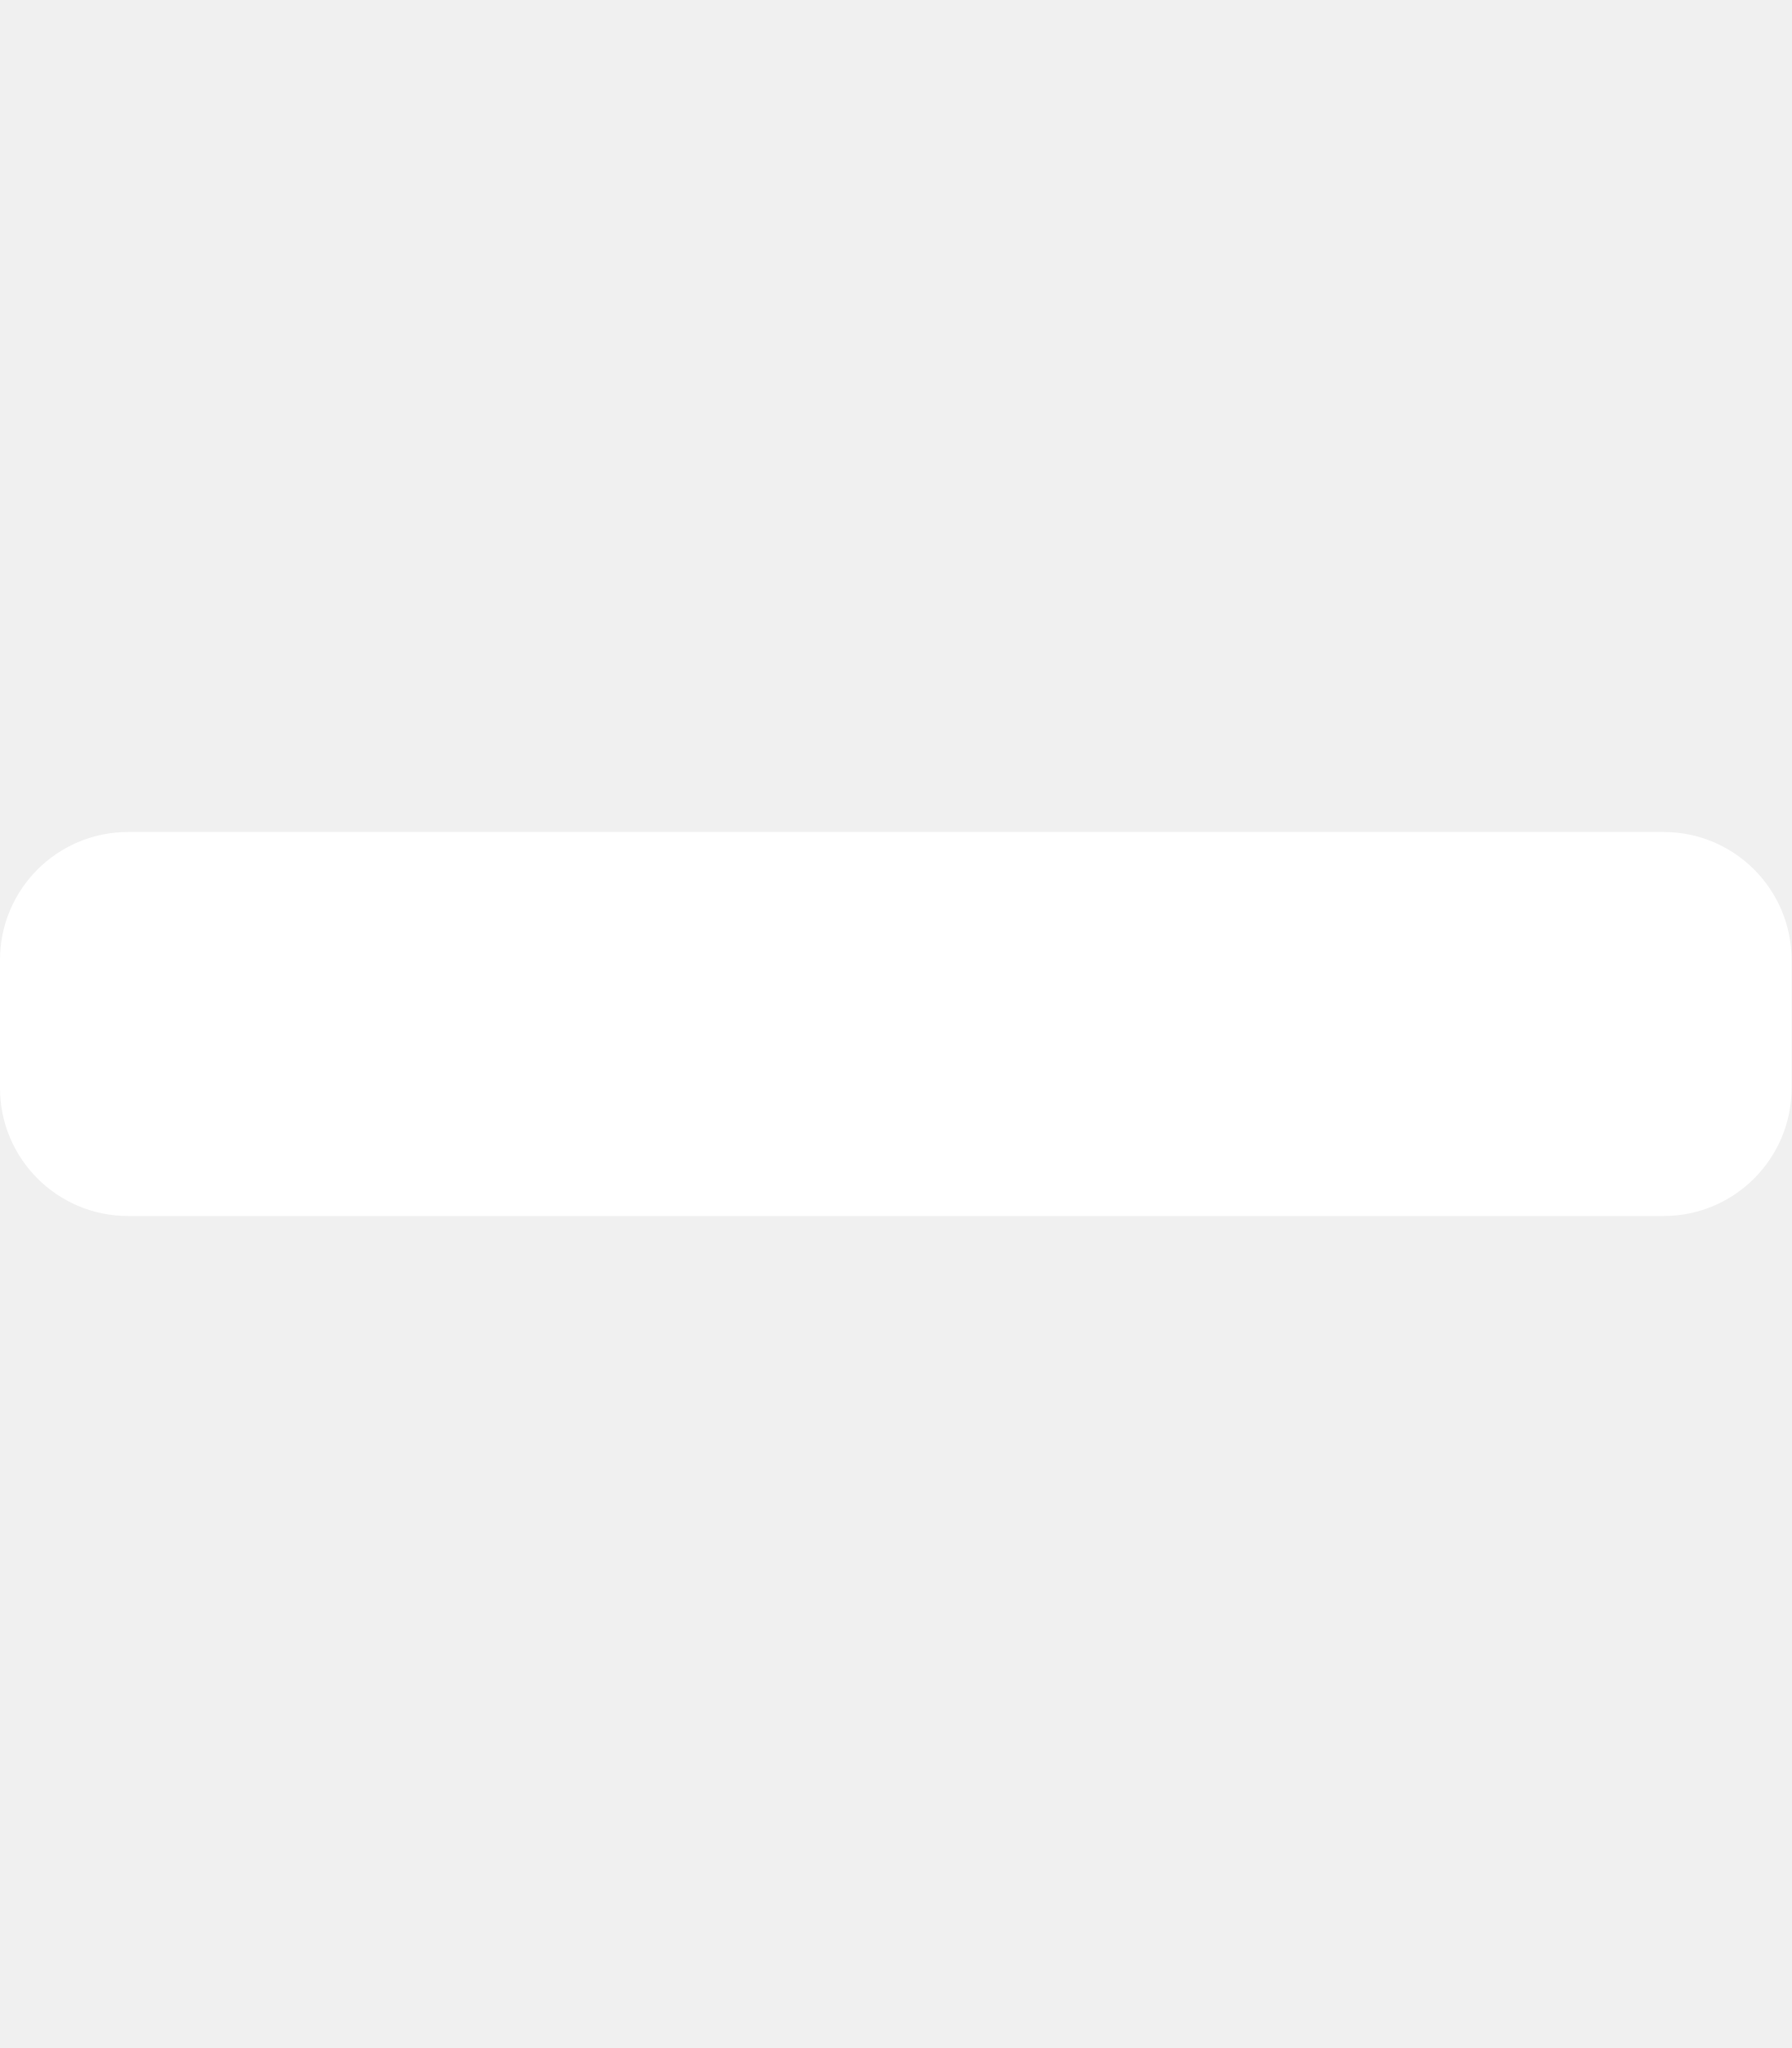
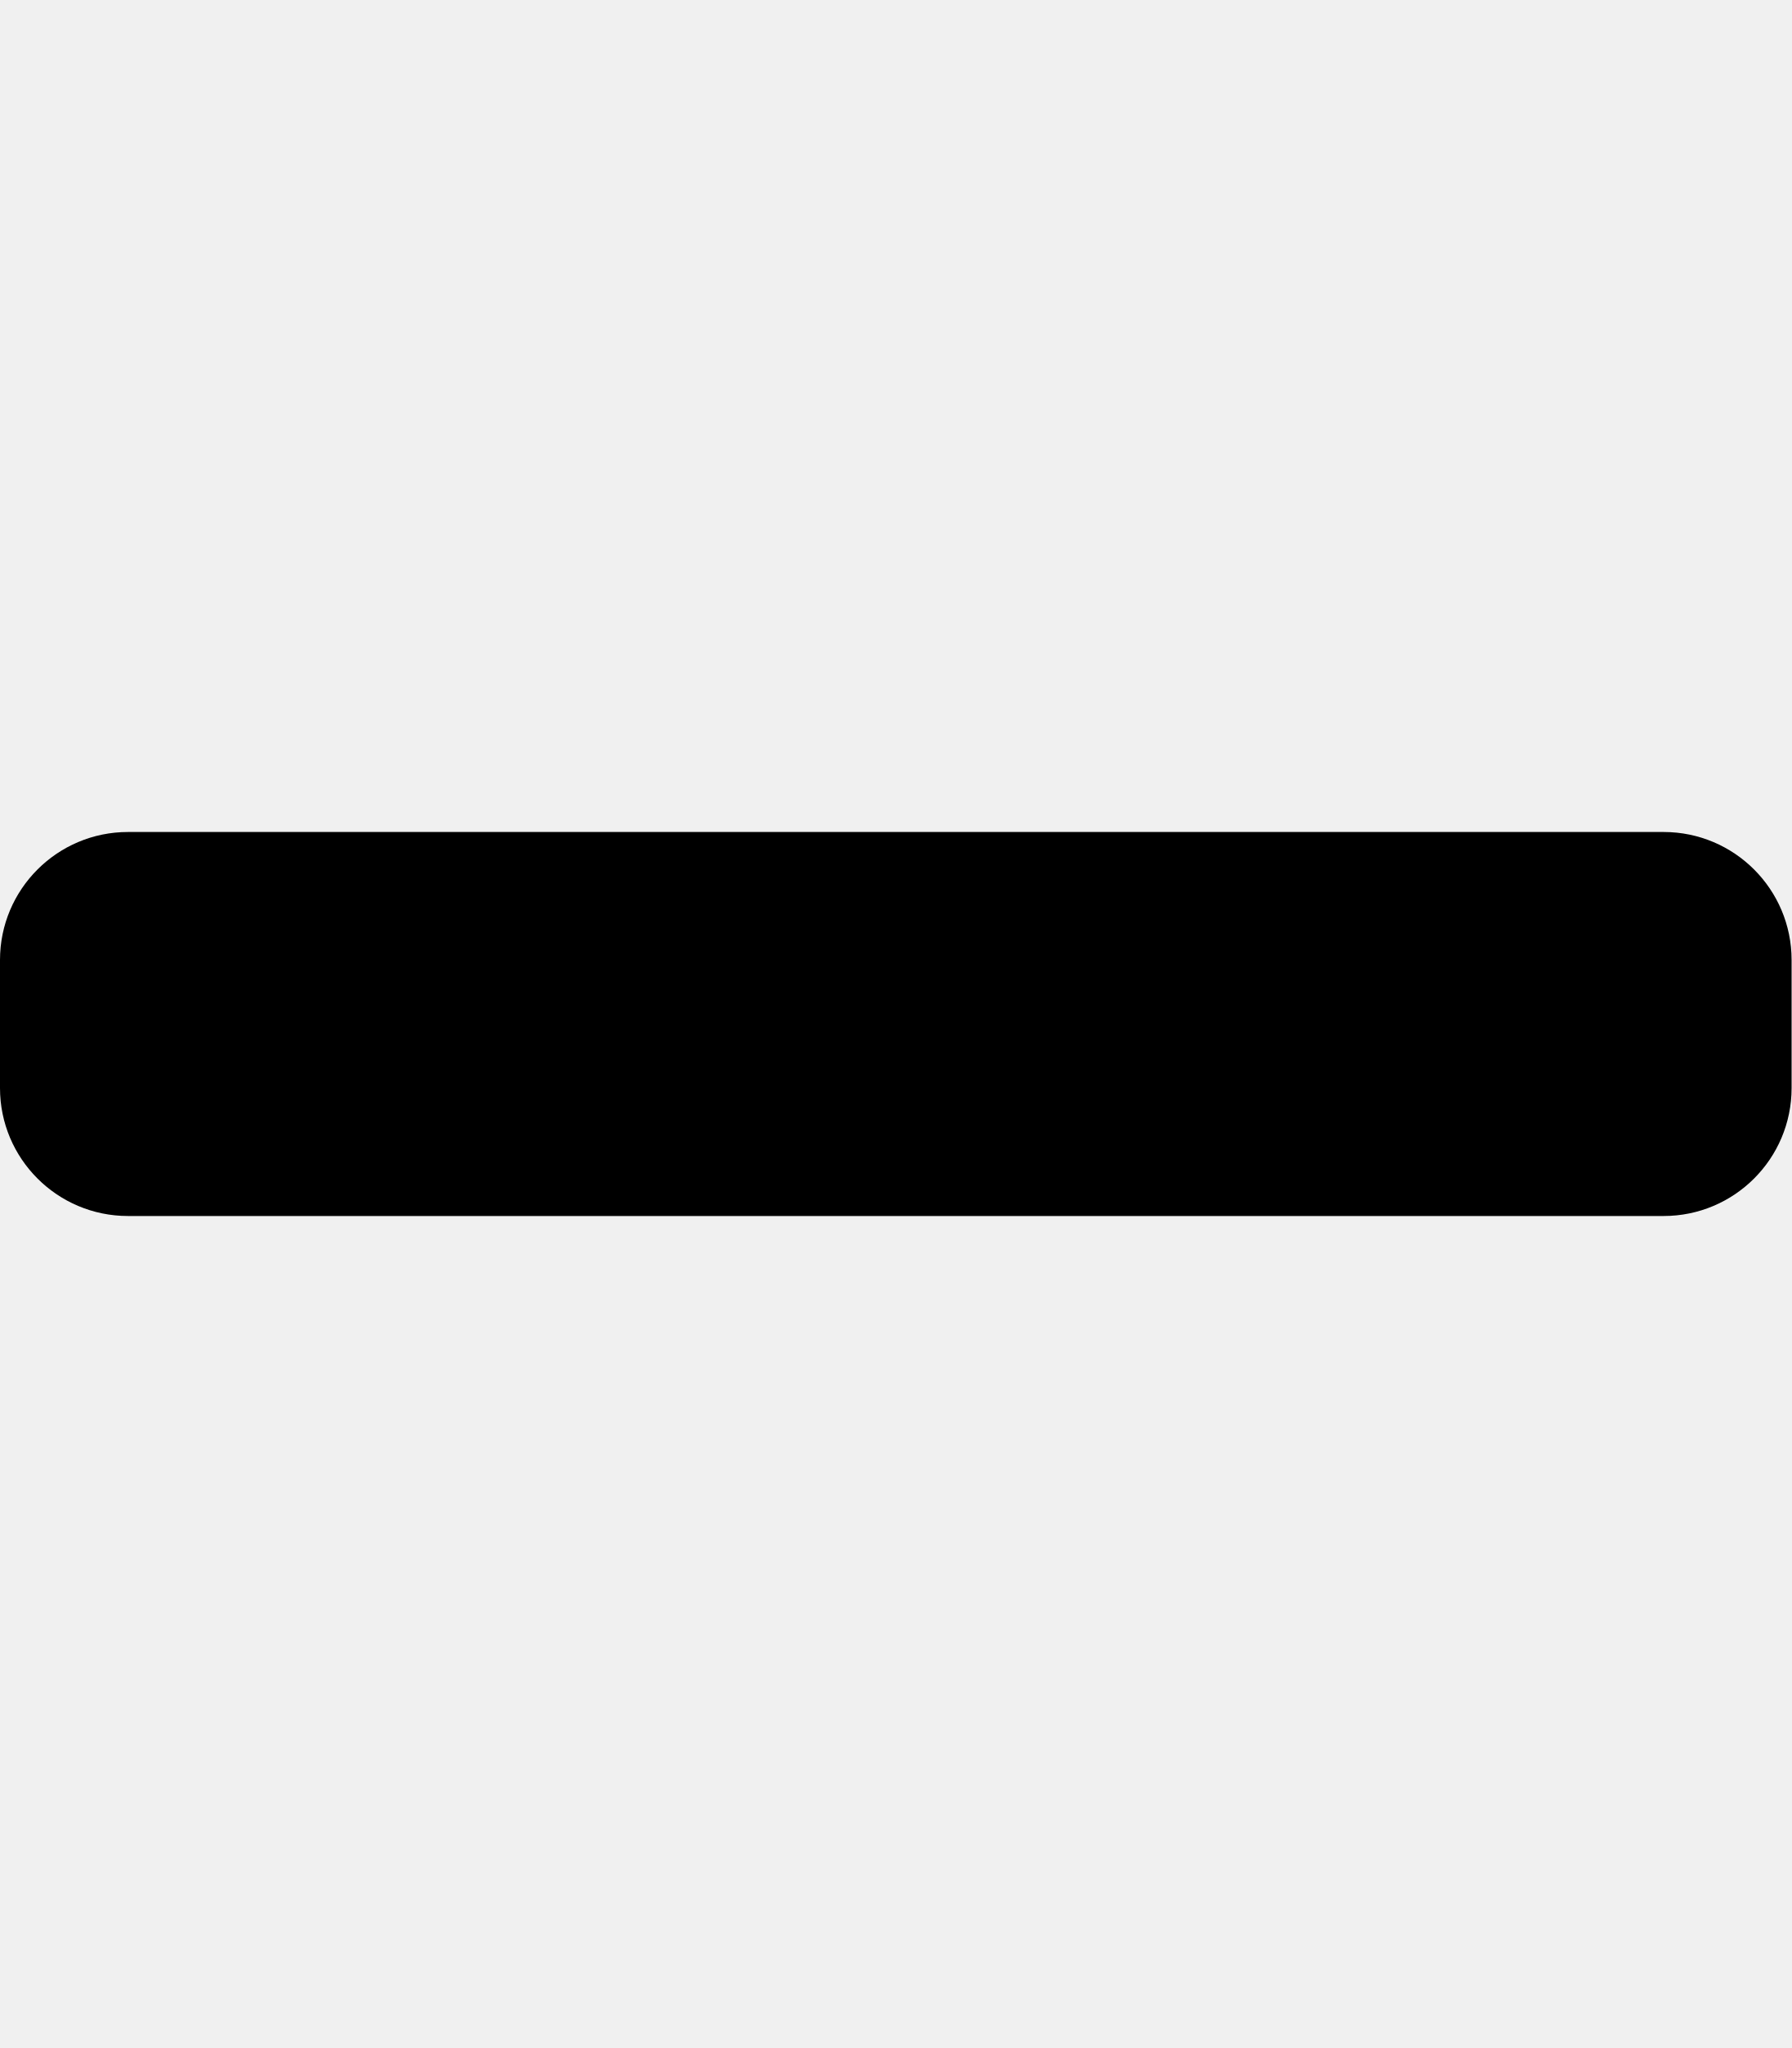
- <svg xmlns="http://www.w3.org/2000/svg" aria-hidden="true" focusable="false" role="img" viewBox="0 0 448 512">
-   <path fill="#FFFFFF" d="M416 208H32c-17.67 0-32 14.33-32 32v32c0 17.67 14.33 32 32 32h384c17.67 0 32-14.33 32-32v-32c0-17.67-14.33-32-32-32z" />
+ <svg xmlns="http://www.w3.org/2000/svg" aria-hidden="true" focusable="false" class="icon-svg" data-icon="minus" role="img" viewBox="0 0 448 512">
+   <path fill="currentColor" d="M416 208H32c-17.67 0-32 14.33-32 32v32c0 17.67 14.33 32 32 32h384c17.67 0 32-14.33 32-32v-32c0-17.67-14.33-32-32-32z" />
</svg>
